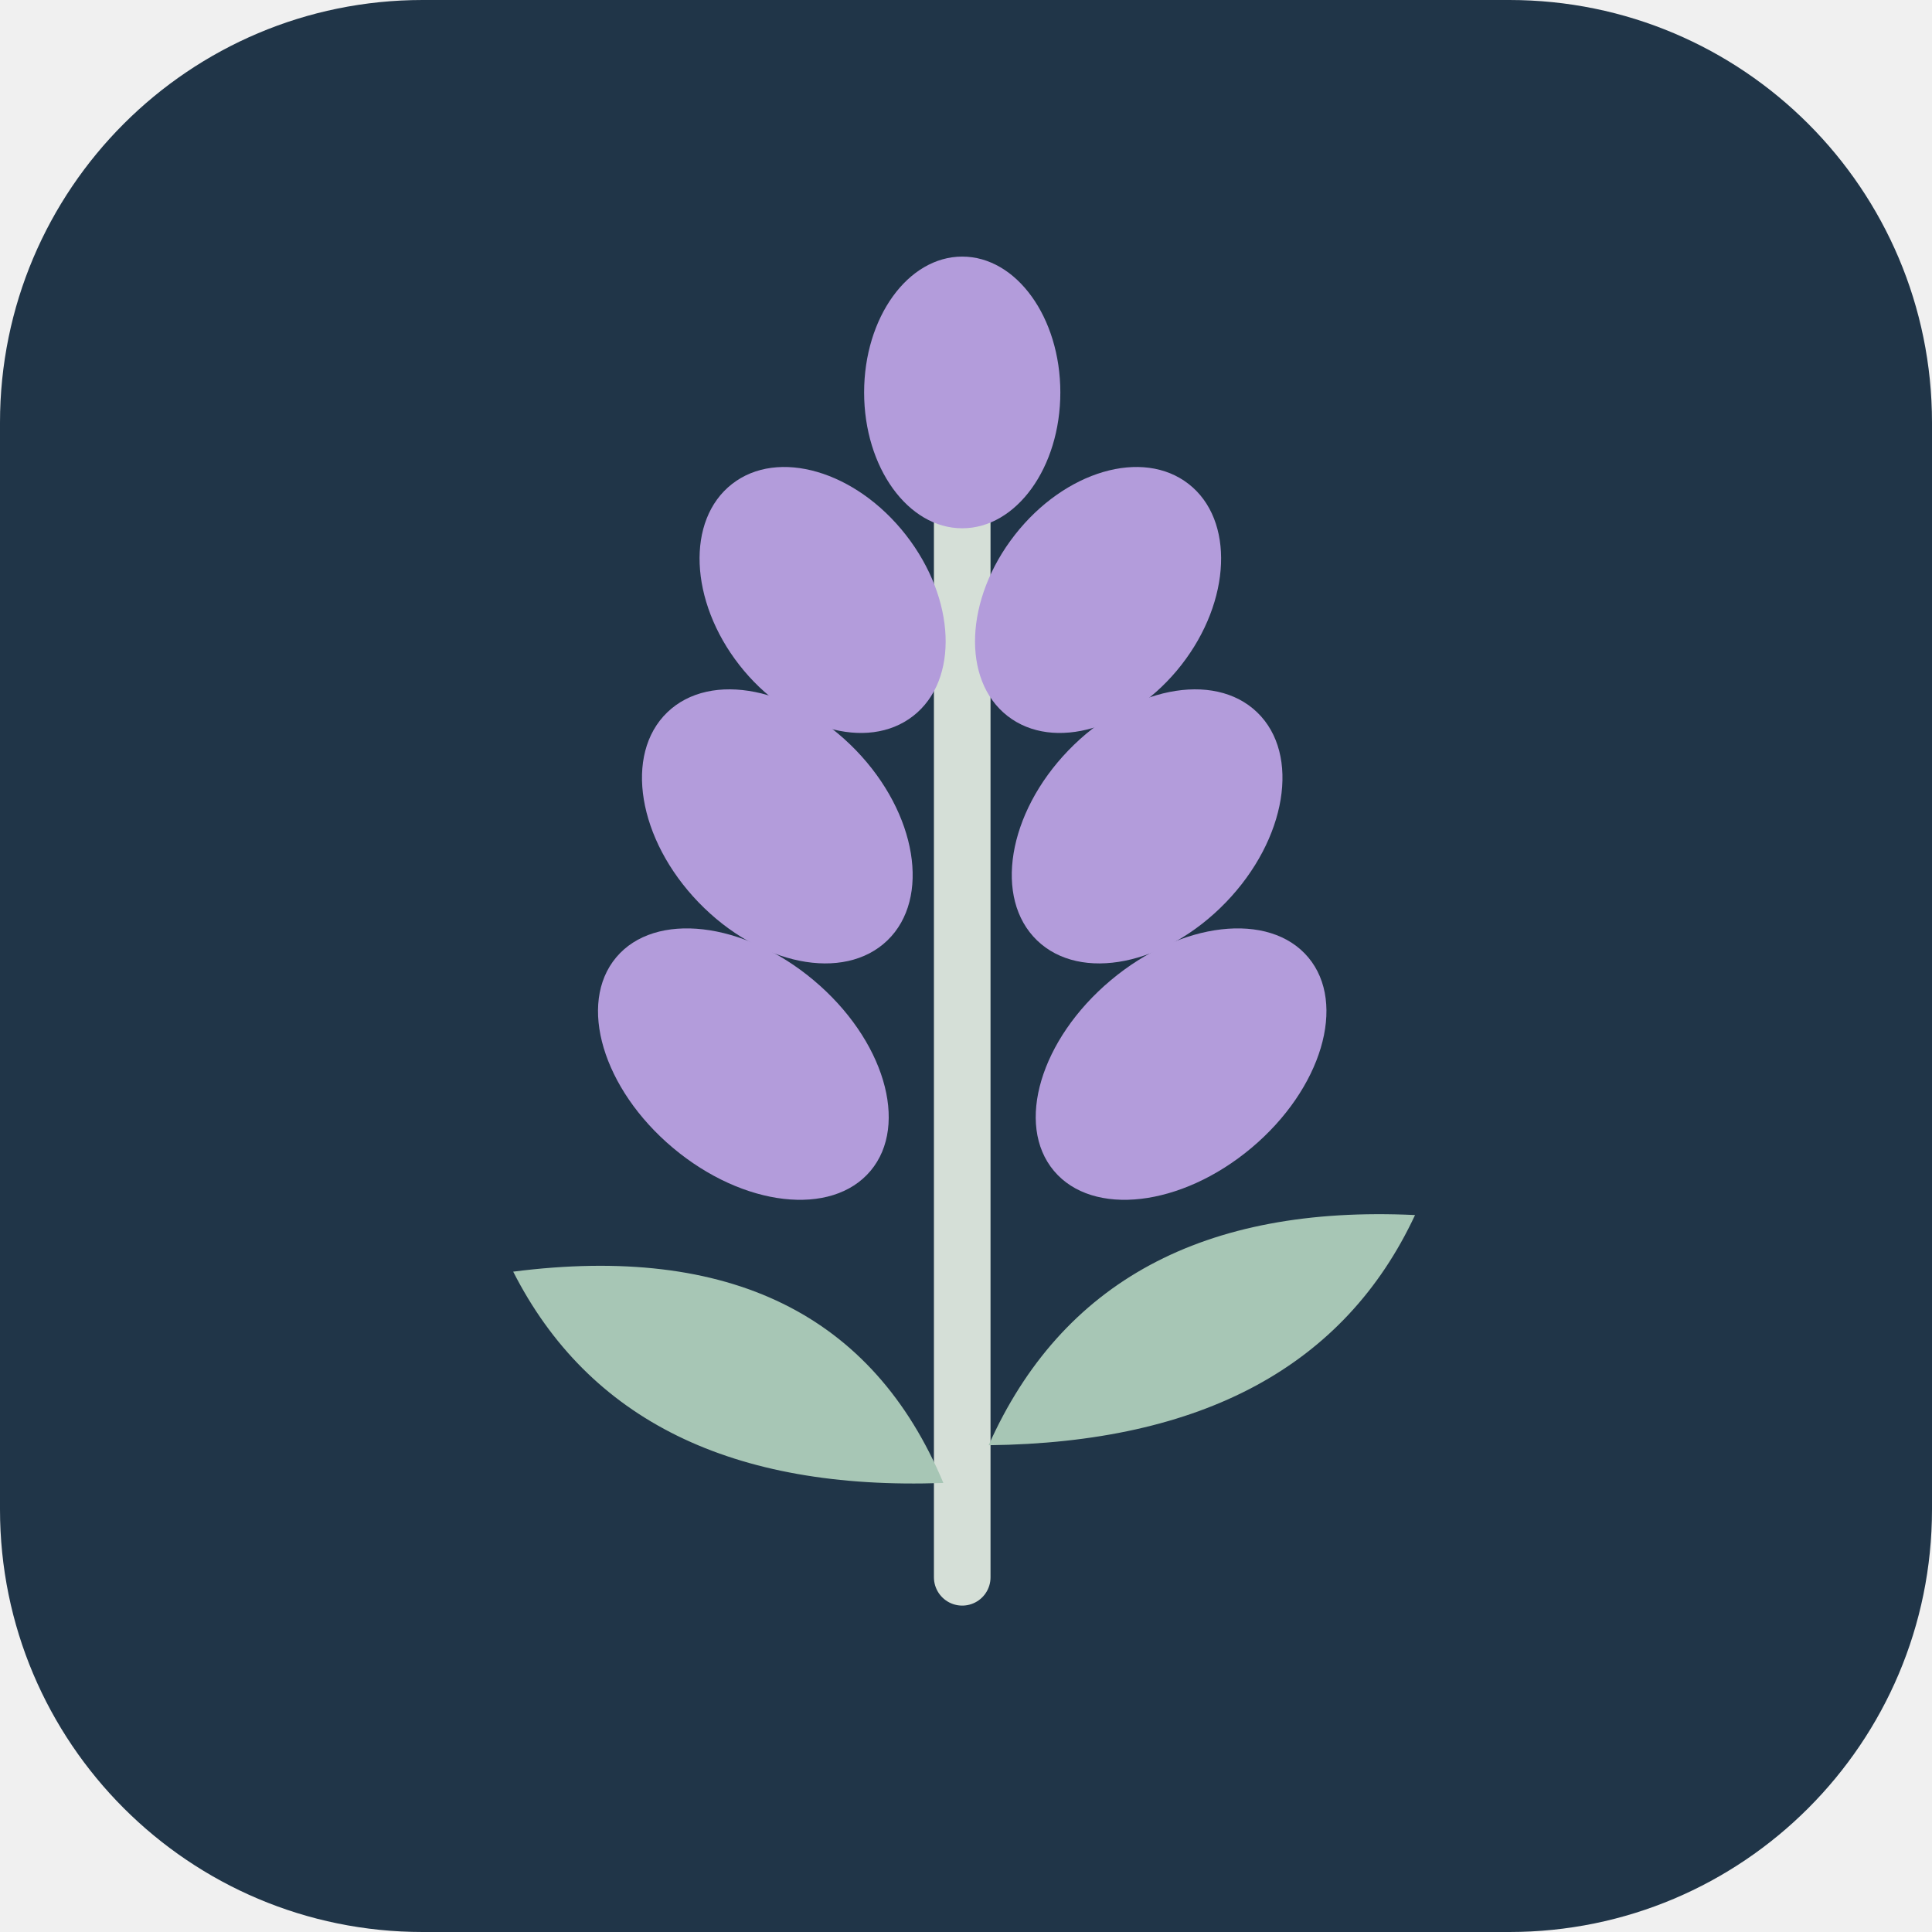
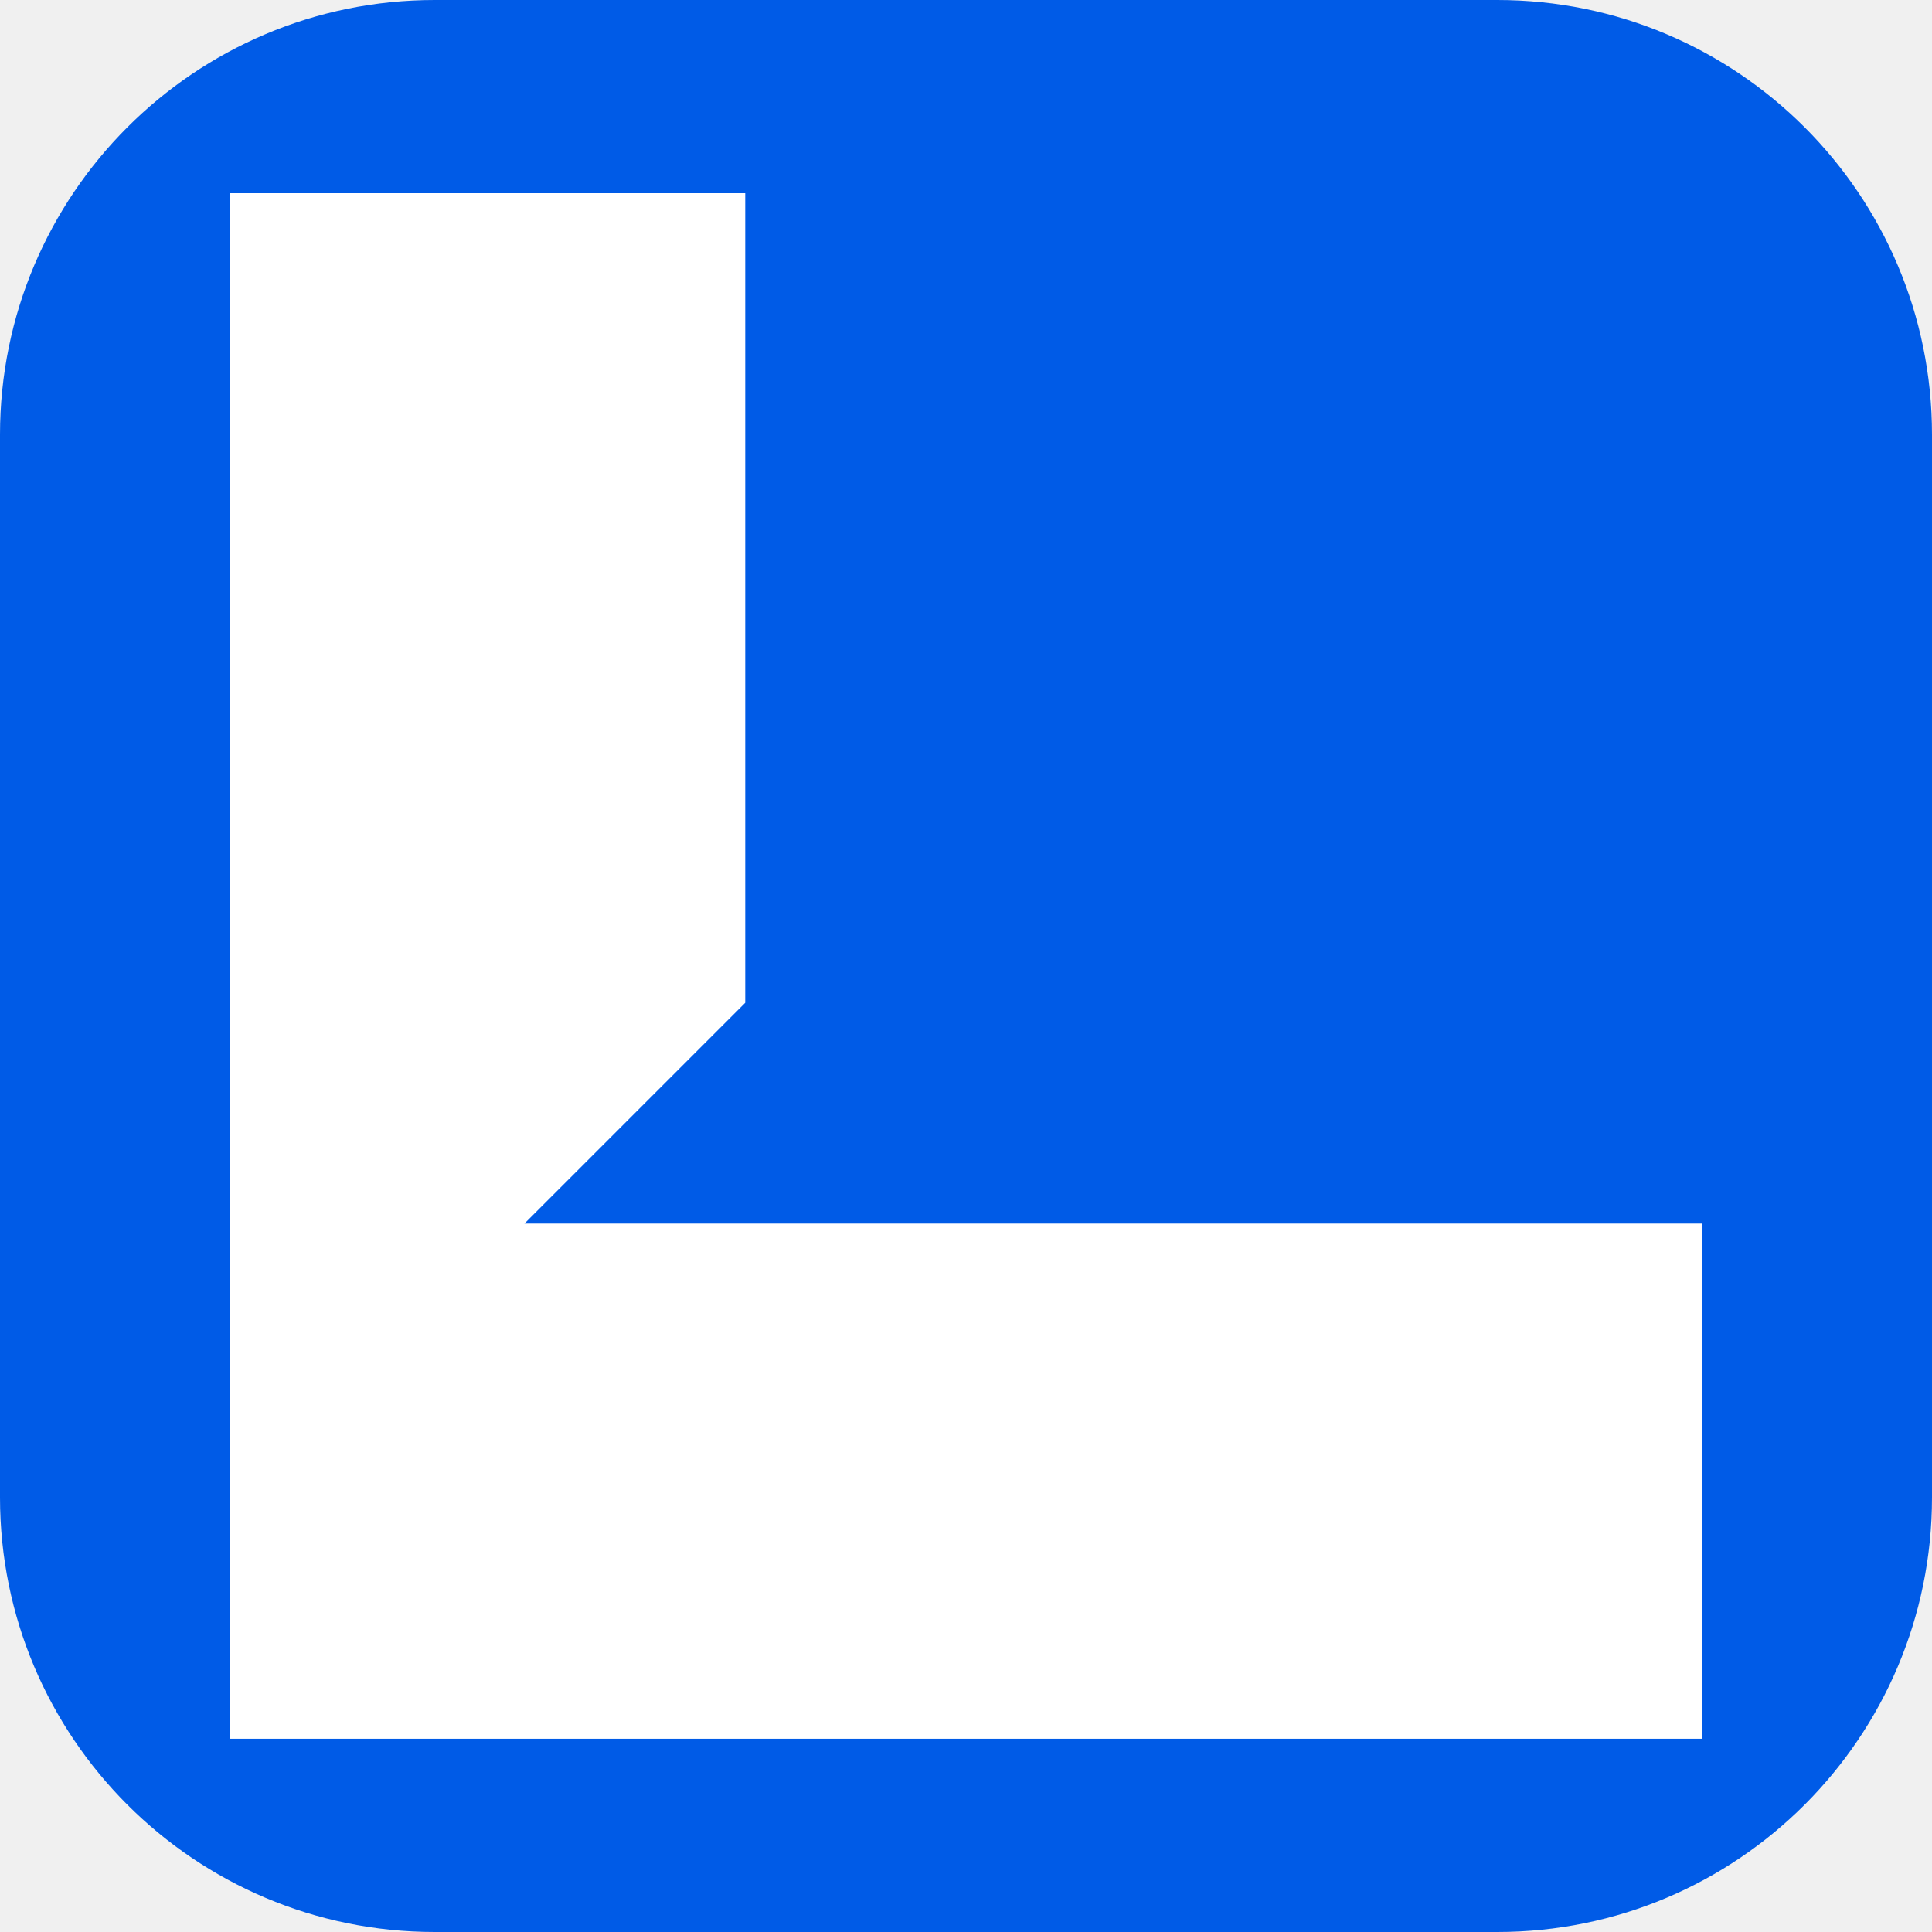
- <svg xmlns="http://www.w3.org/2000/svg" width="512" height="512" viewBox="0 0 512 512">
-   <rect width="512" height="512" rx="112" fill="#203548" />
-   <path d="M255 418V127" fill="none" stroke="#d5dfd7" stroke-width="15" stroke-linecap="round" />
-   <g fill="#b39cdb">
-     <ellipse cx="255" cy="104" rx="26" ry="36" />
-     <ellipse cx="218" cy="159" rx="28" ry="39" transform="rotate(-38 218 159)" />
-     <ellipse cx="291" cy="159" rx="28" ry="39" transform="rotate(38 291 159)" />
-     <ellipse cx="206" cy="219" rx="29" ry="42" transform="rotate(-44 206 219)" />
-     <ellipse cx="304" cy="219" rx="29" ry="42" transform="rotate(44 304 219)" />
-     <ellipse cx="197" cy="282" rx="29" ry="44" transform="rotate(-50 197 282)" />
-     <ellipse cx="313" cy="282" rx="29" ry="44" transform="rotate(50 313 282)" />
+ <svg xmlns="http://www.w3.org/2000/svg" viewBox="0 0 256 256" width="256" height="256">
+   <rect width="256" height="256" rx="57.6" fill="#005be7" />
+   <g transform="translate(-28.03 -23.16) scale(1.219)" fill="#ffffff">
+     <g fill="#ffffff">
+       <path d="M48 40H104V128L80 152H208V208H48Z" />
+     </g>
  </g>
-   <path d="M250 393Q166 396 136 337Q222 326 250 393M262 383Q347 382 375 322Q291 318 262 383" fill="#a7c6b5" />
</svg>
